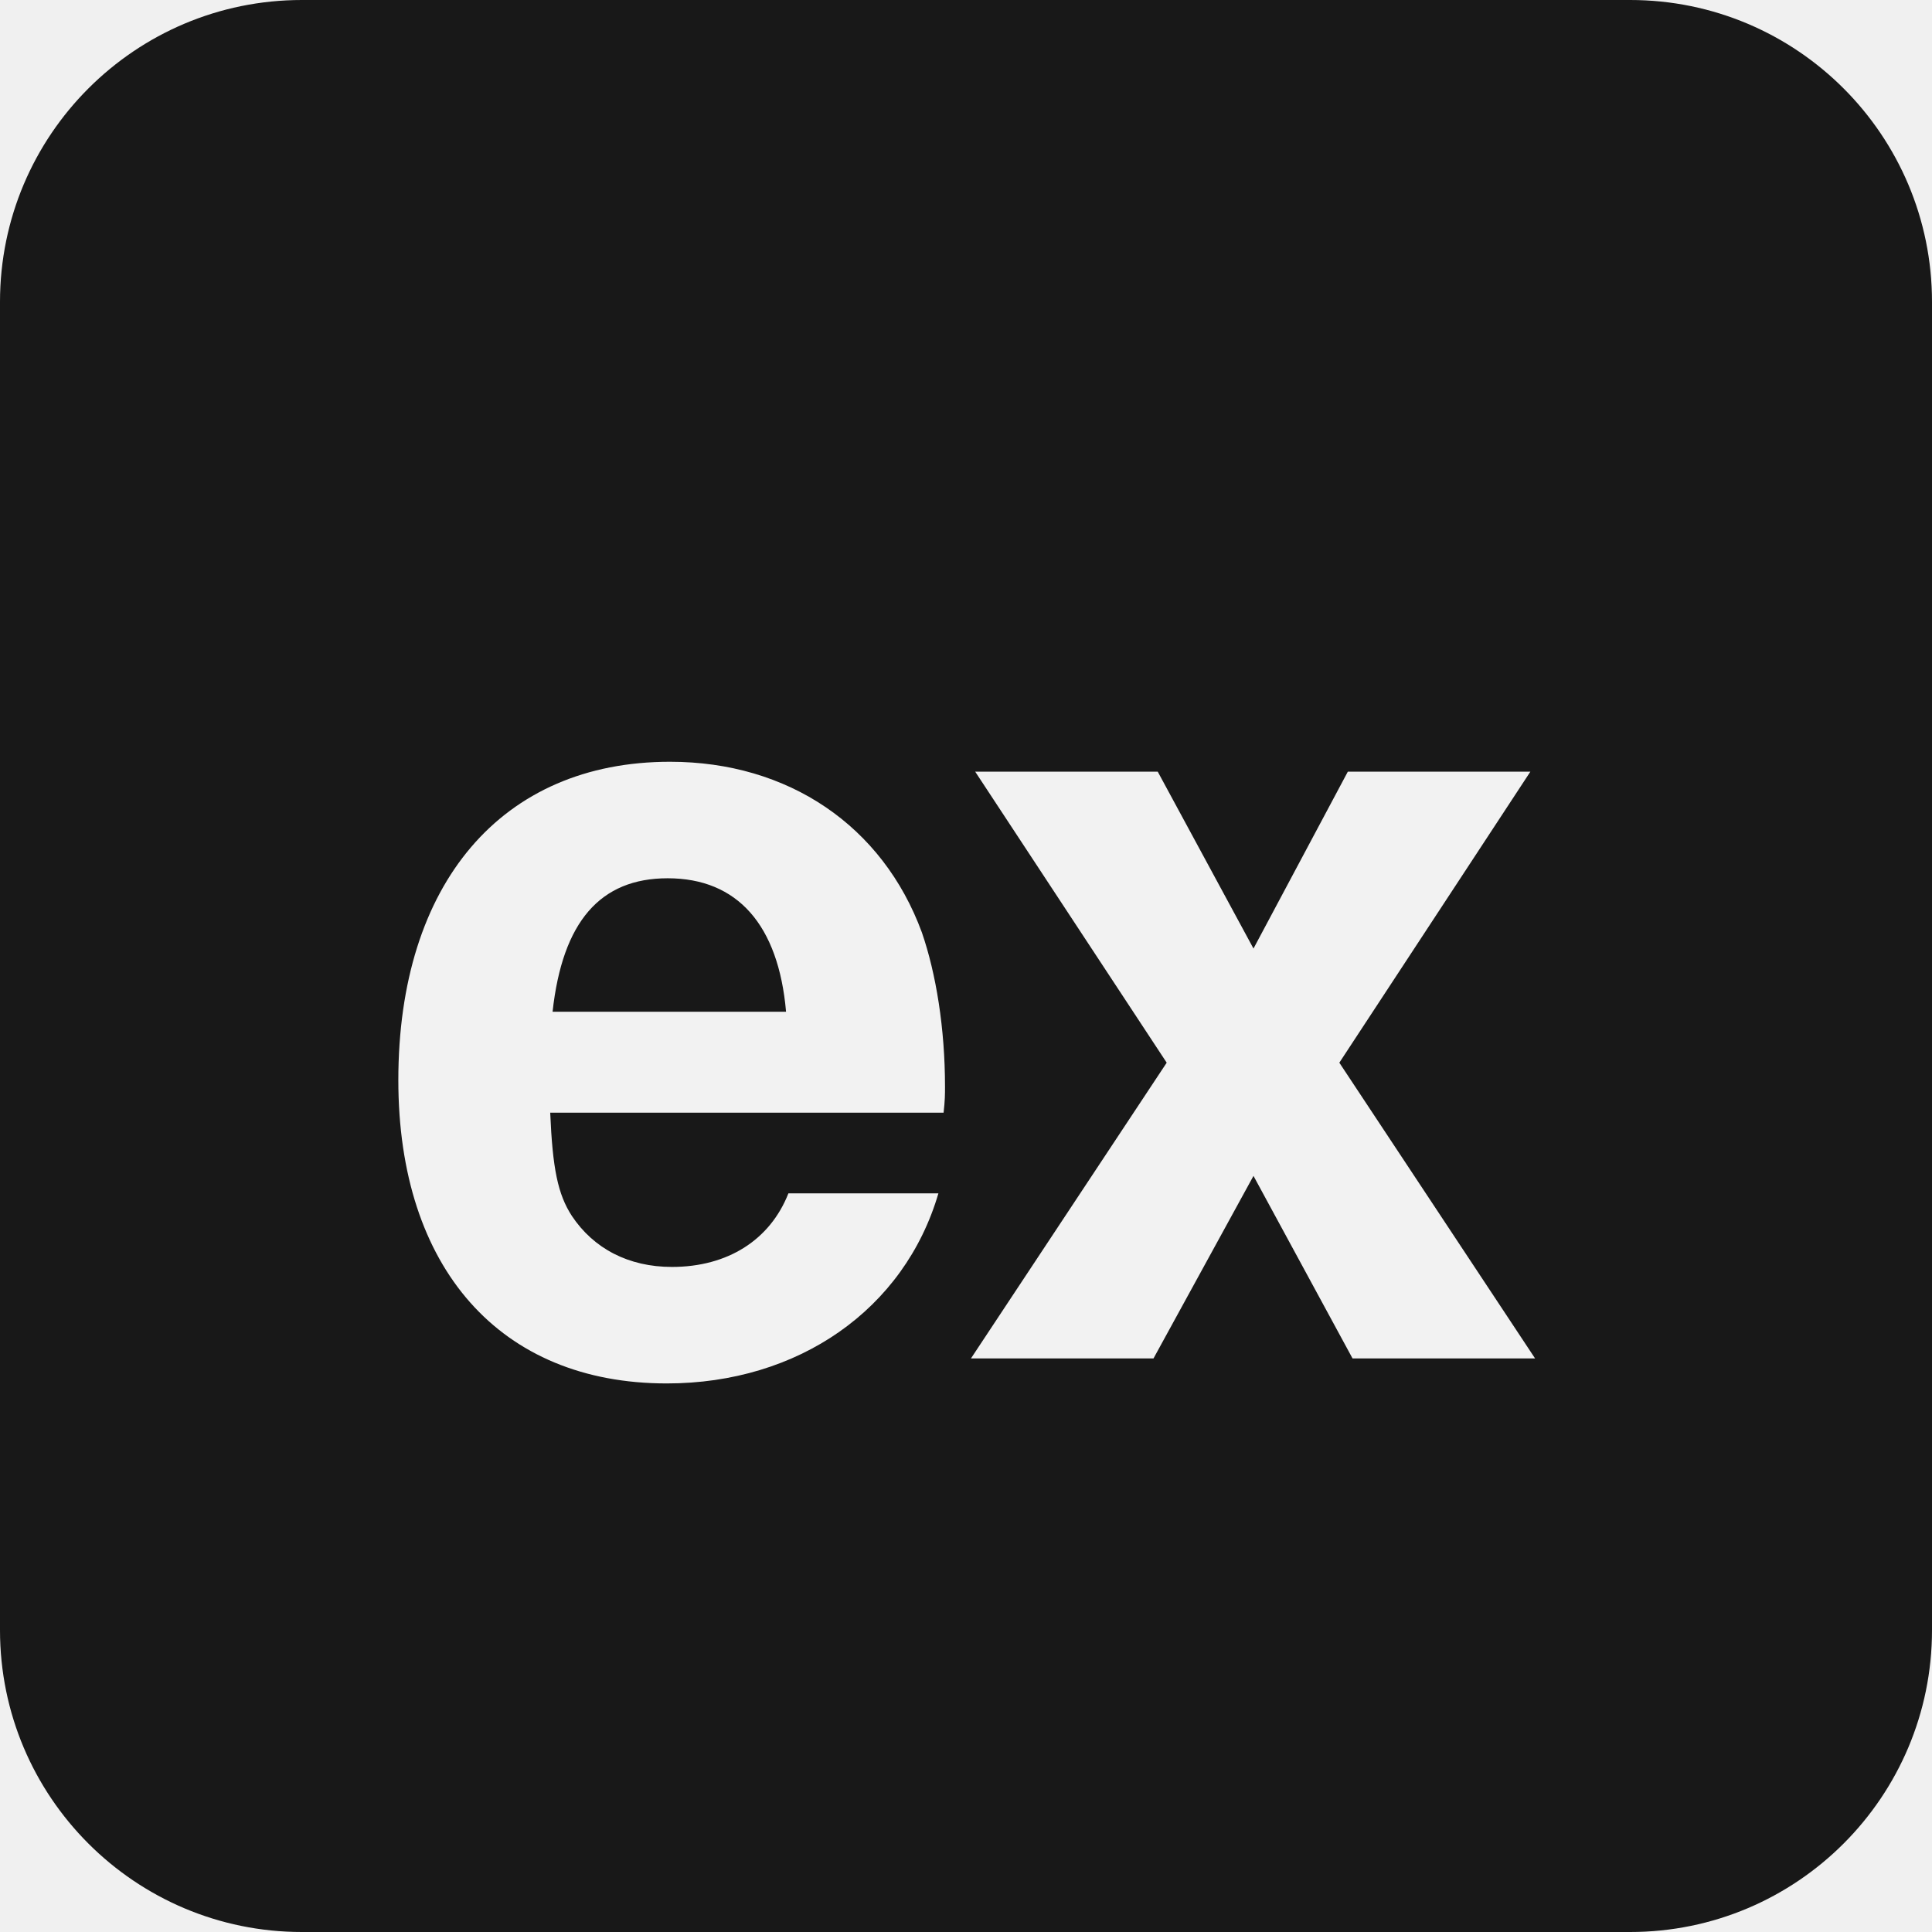
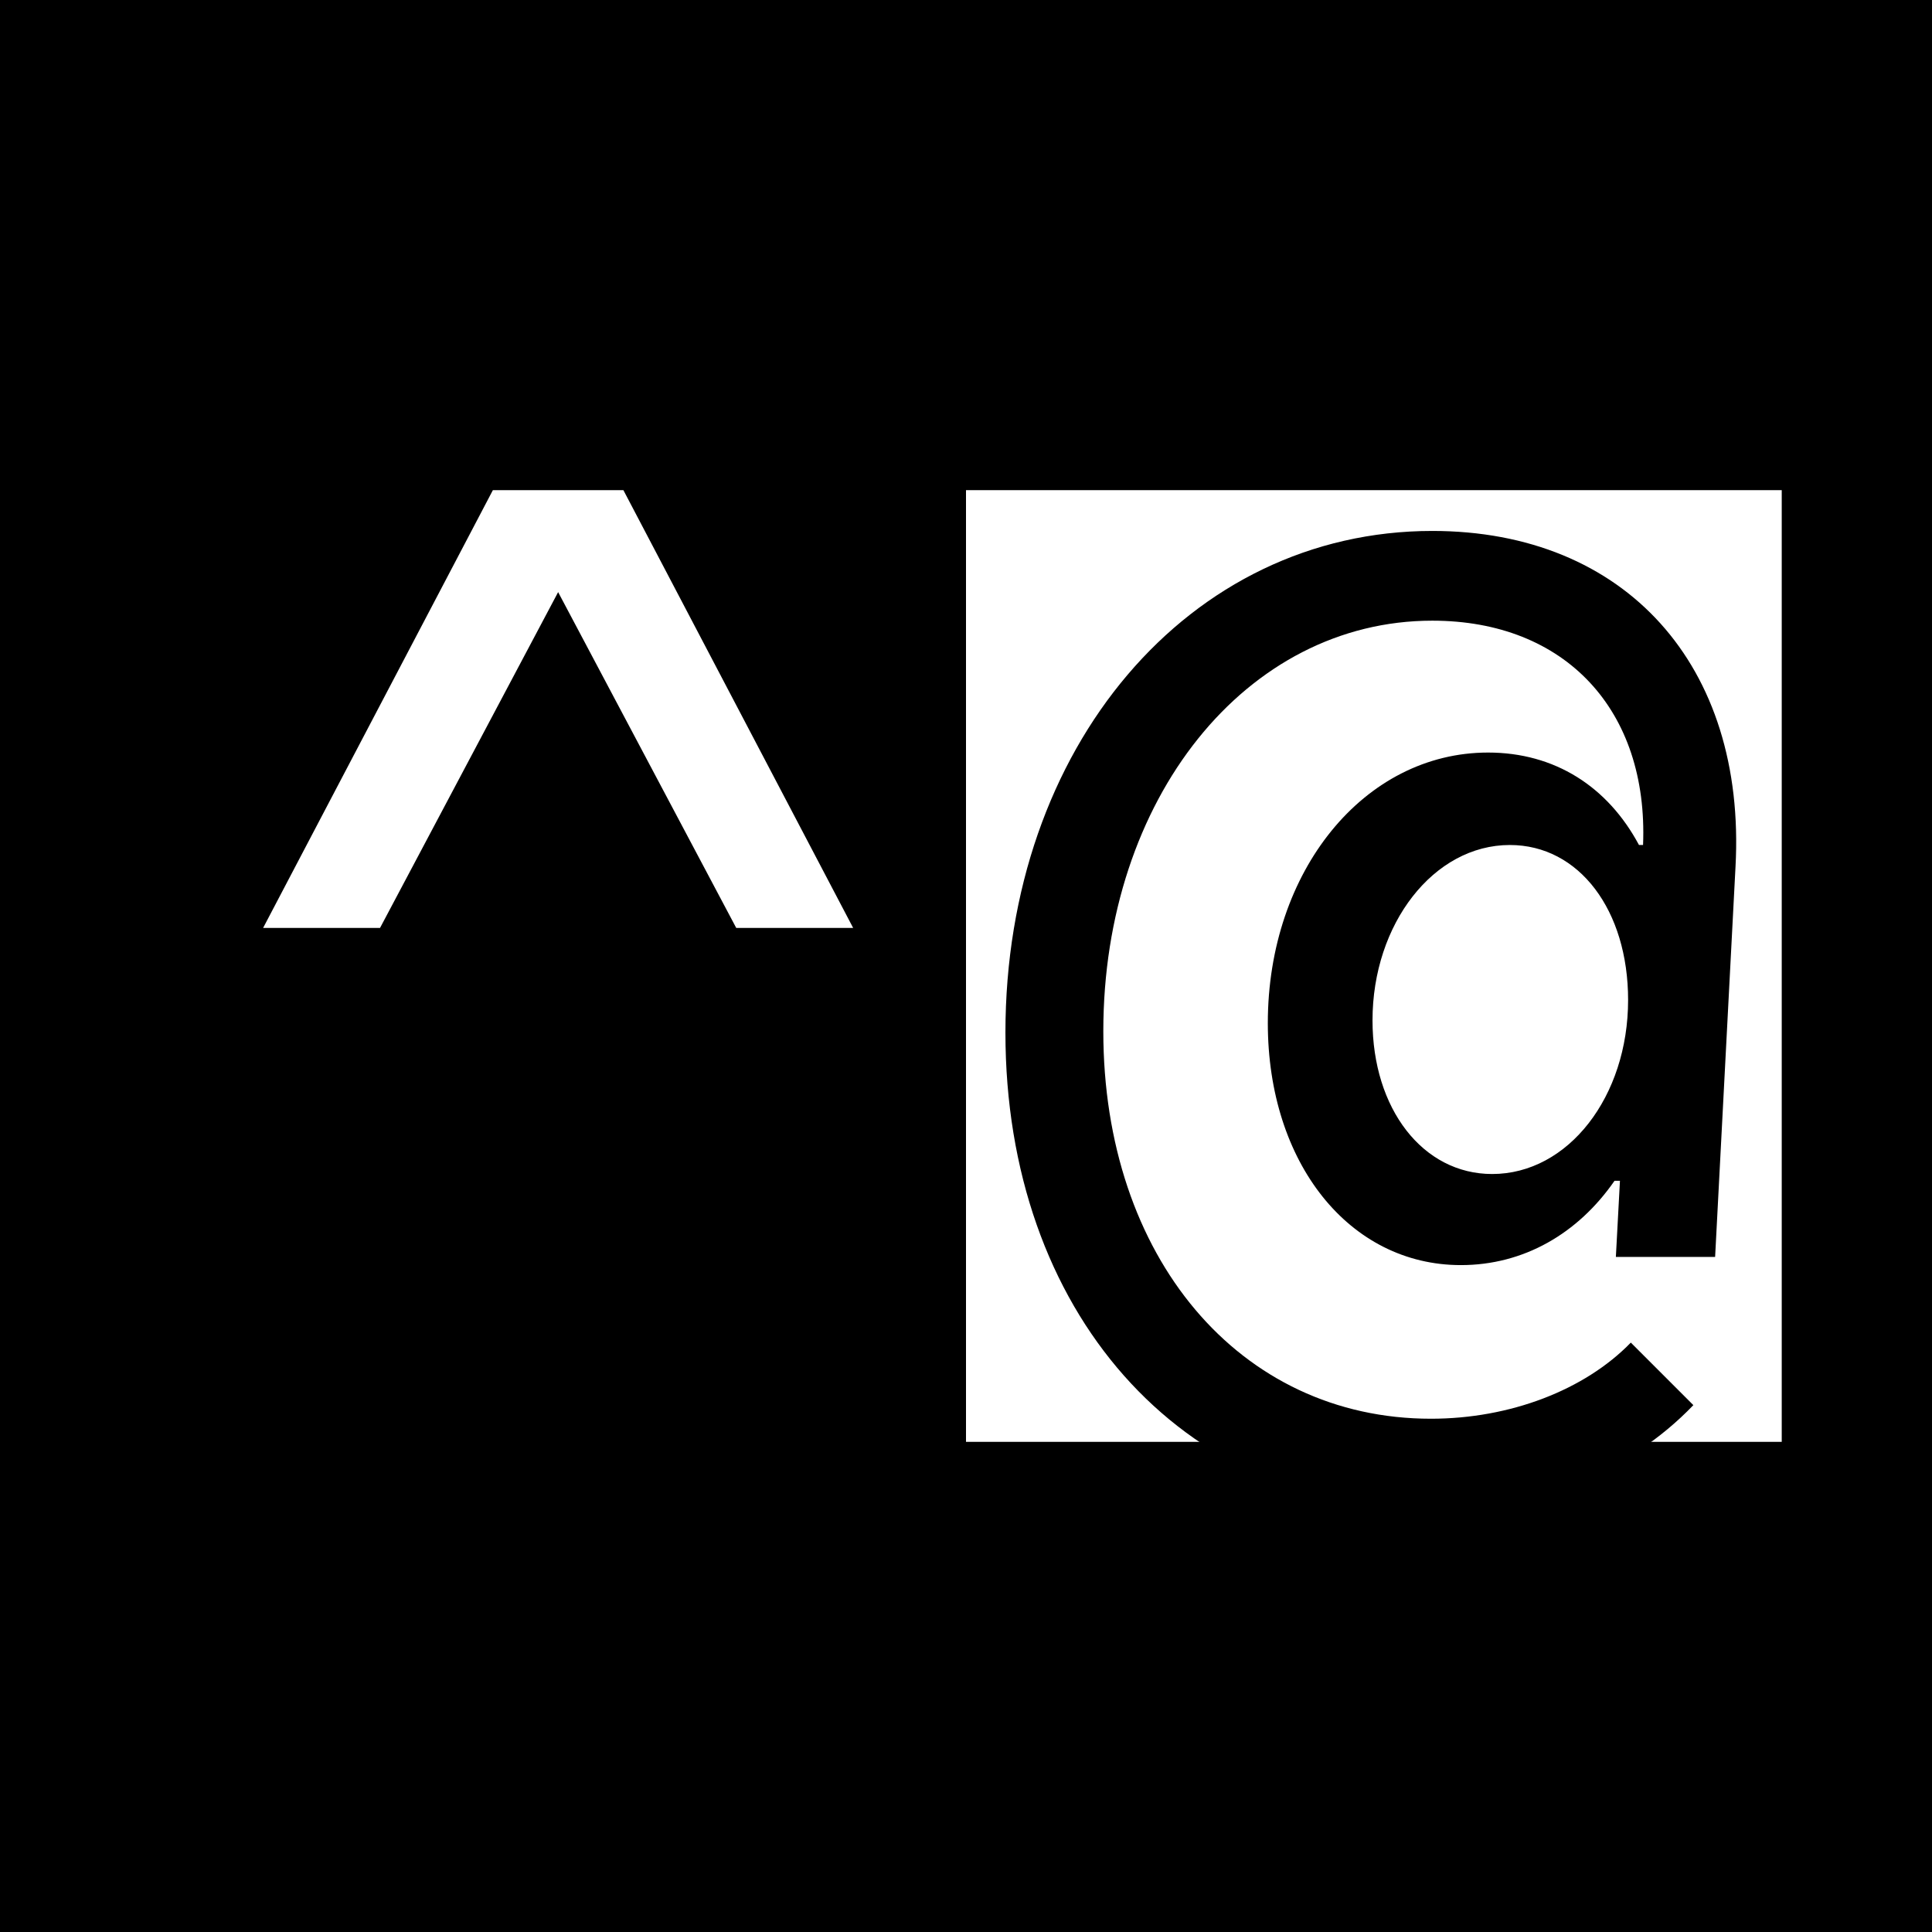
- <svg xmlns="http://www.w3.org/2000/svg" viewBox="0 0 64 64">
-   <rect width="64" height="64" rx="10" fill="#181818" />
-   <text x="32" y="45" text-anchor="middle" font-family="'Helvetica Neue', Helvetica, Arial, sans-serif" font-weight="600" font-size="36" fill="#f2f2f2">ex</text>
+ <svg xmlns="http://www.w3.org/2000/svg" xmlns:xlink="http://www.w3.org/1999/xlink" viewBox="0 0 27 27" width="27pt" height="27pt">
+   <path fill="#000000" fill-rule="nonzero" d="M 0 0v 27h 27v -27Z " />
+   <g transform="translate(2 2)">
+     <path fill="#000000" fill-rule="nonzero" d="M 0 0v 23h 23v -23Z " />
+     <g transform="matrix(1 0 0 -1 0.1 18.15)">
+       <use xlink:href="#g9C10DB437880847D03EE99E1D725C329" x="0" y="0" fill="#ffffff" fill-rule="nonzero" />
+     </g>
+     <g transform="translate(11.5 4.85)">
+       <path fill="#ffffff" fill-rule="nonzero" d="M 0 0v 13.3h 11.4v -13.3Z " />
+       <g transform="matrix(1 0 0 -1 0 13.3)">
+         <use xlink:href="#g177C19D6AAE1EF4B1D60DE27D3ECBB98" x="0" y="0" fill="#000000" fill-rule="nonzero" />
+       </g>
+     </g>
+   </g>
+   <defs>
+     <symbol id="g9C10DB437880847D03EE99E1D725C329" overflow="visible">
+       <path d="M 0 0m 1.577 7.182h 1.634l 2.489 4.693l 2.489 -4.693h 1.634l -3.211 6.118h -1.824Z " />
+     </symbol>
+     <symbol id="g177C19D6AAE1EF4B1D60DE27D3ECBB98" overflow="visible">
+       <path d="M 0 0m 6.916 2.47c 0.874 0 1.634 0.437 2.147 1.178h 0.076l -0.057 -1.064h 1.387l 0.285 5.453c 0.152 2.812 -1.539 4.693 -4.237 4.693c -3.401 0 -5.966 -3.021 -5.966 -7.011c 0 -3.895 2.451 -6.669 5.909 -6.669c 1.482 0 2.793 0.513 3.705 1.463l -0.874 0.874c -0.646 -0.665 -1.691 -1.064 -2.793 -1.064c -2.679 0 -4.579 2.261 -4.579 5.415c 0 3.249 1.995 5.738 4.598 5.738c 1.862 0 3.021 -1.254 2.945 -3.135h -0.057c -0.437 0.817 -1.178 1.292 -2.109 1.292c -1.729 0 -3.078 -1.653 -3.078 -3.781c 0 -1.957 1.14 -3.382 2.698 -3.382Z m 0.437 1.273c -0.969 0 -1.672 0.912 -1.672 2.147c 0 1.349 0.855 2.451 1.919 2.451c 0.969 0 1.653 -0.912 1.653 -2.166c 0 -1.349 -0.836 -2.432 -1.9 -2.432Z " />
+     </symbol>
+   </defs>
</svg>
